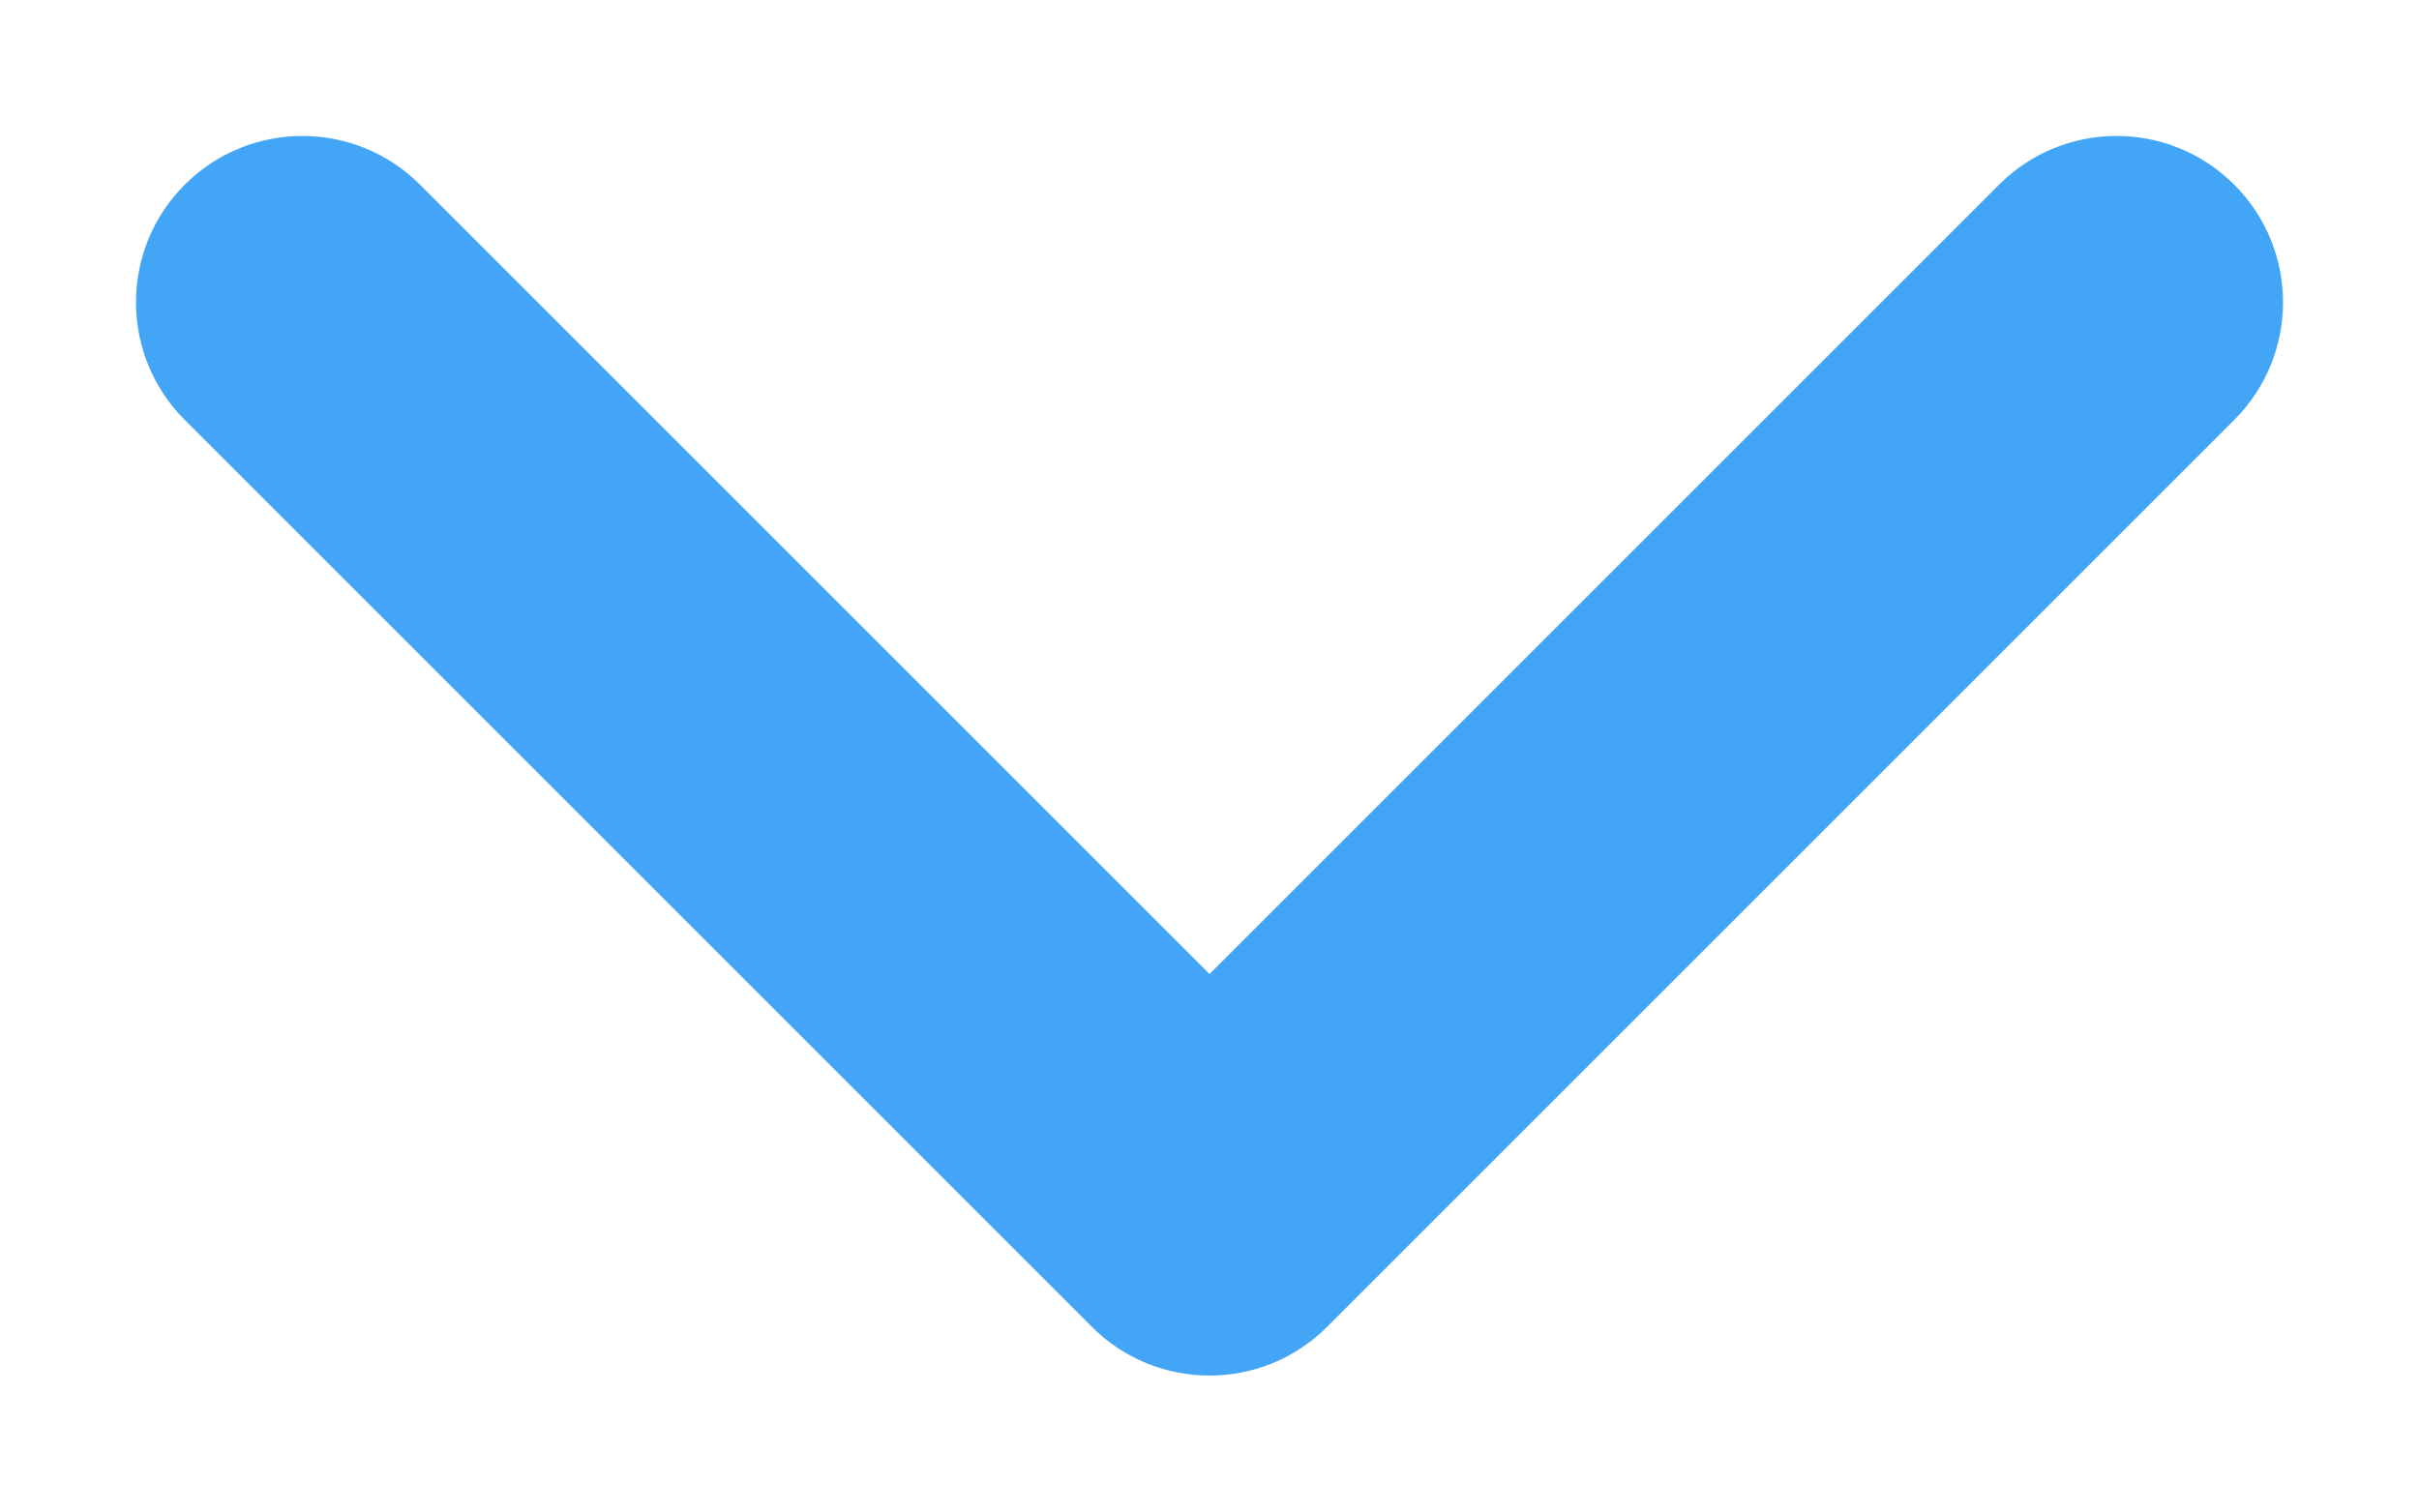
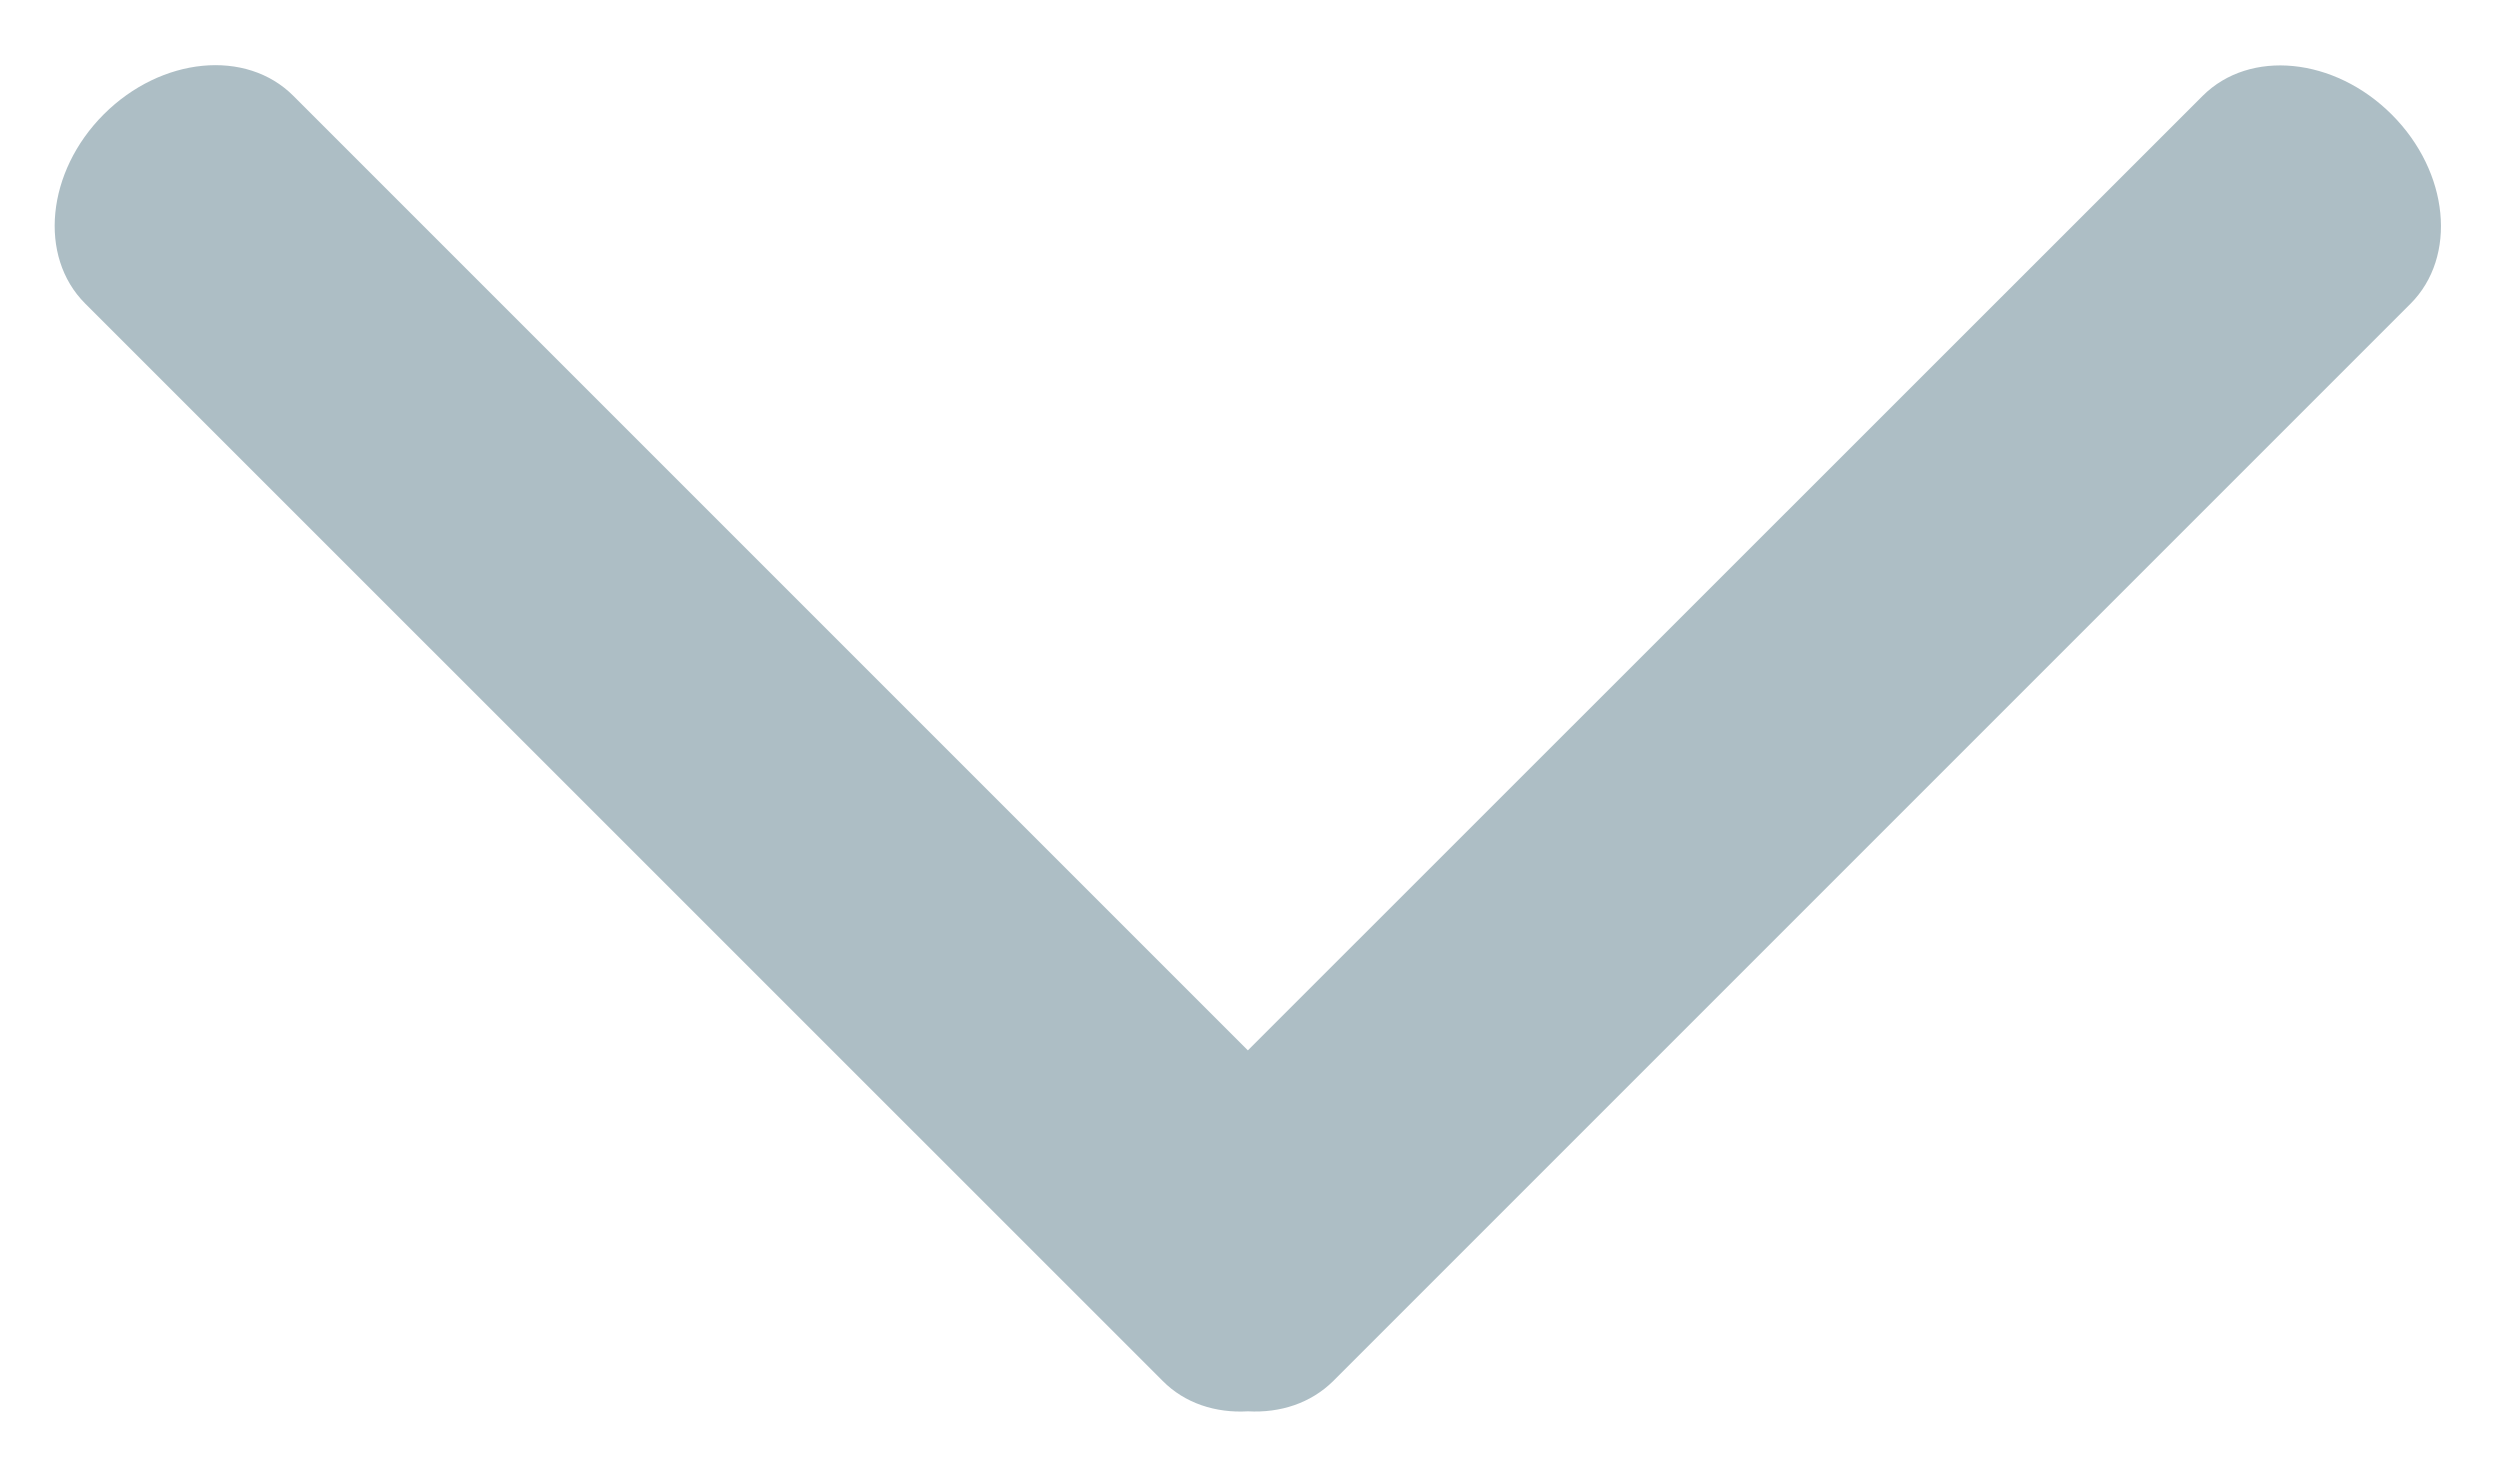
- <svg xmlns="http://www.w3.org/2000/svg" width="16" height="10" viewBox="0 0 16 10">
-   <path d="M8 6.444L2.778 1.222c-.43-.43-1.126-.43-1.556 0-.43.43-.43 1.126 0 1.556l6 6c.43.43 1.126.43 1.556 0l6-6c.43-.43.43-1.126 0-1.556-.43-.43-1.126-.43-1.556 0L8 6.444z" fill-rule="nonzero" fill="#42A5F5" />
+ <svg xmlns="http://www.w3.org/2000/svg" width="17" height="10" viewBox="0 0 17 10">
+   <path d="M8.485 7.142L1.995.652C1.674.33 1.097.387.706.777c-.39.39-.447.967-.127 1.287L7.906 9.39c.15.152.36.22.58.207.22.012.427-.055.58-.206l7.325-7.325c.32-.32.264-.896-.127-1.287-.39-.39-.966-.447-1.286-.127L8.485 7.143z" fill="#ADBEC5" fill-rule="evenodd" id="app-icon" />
</svg>
